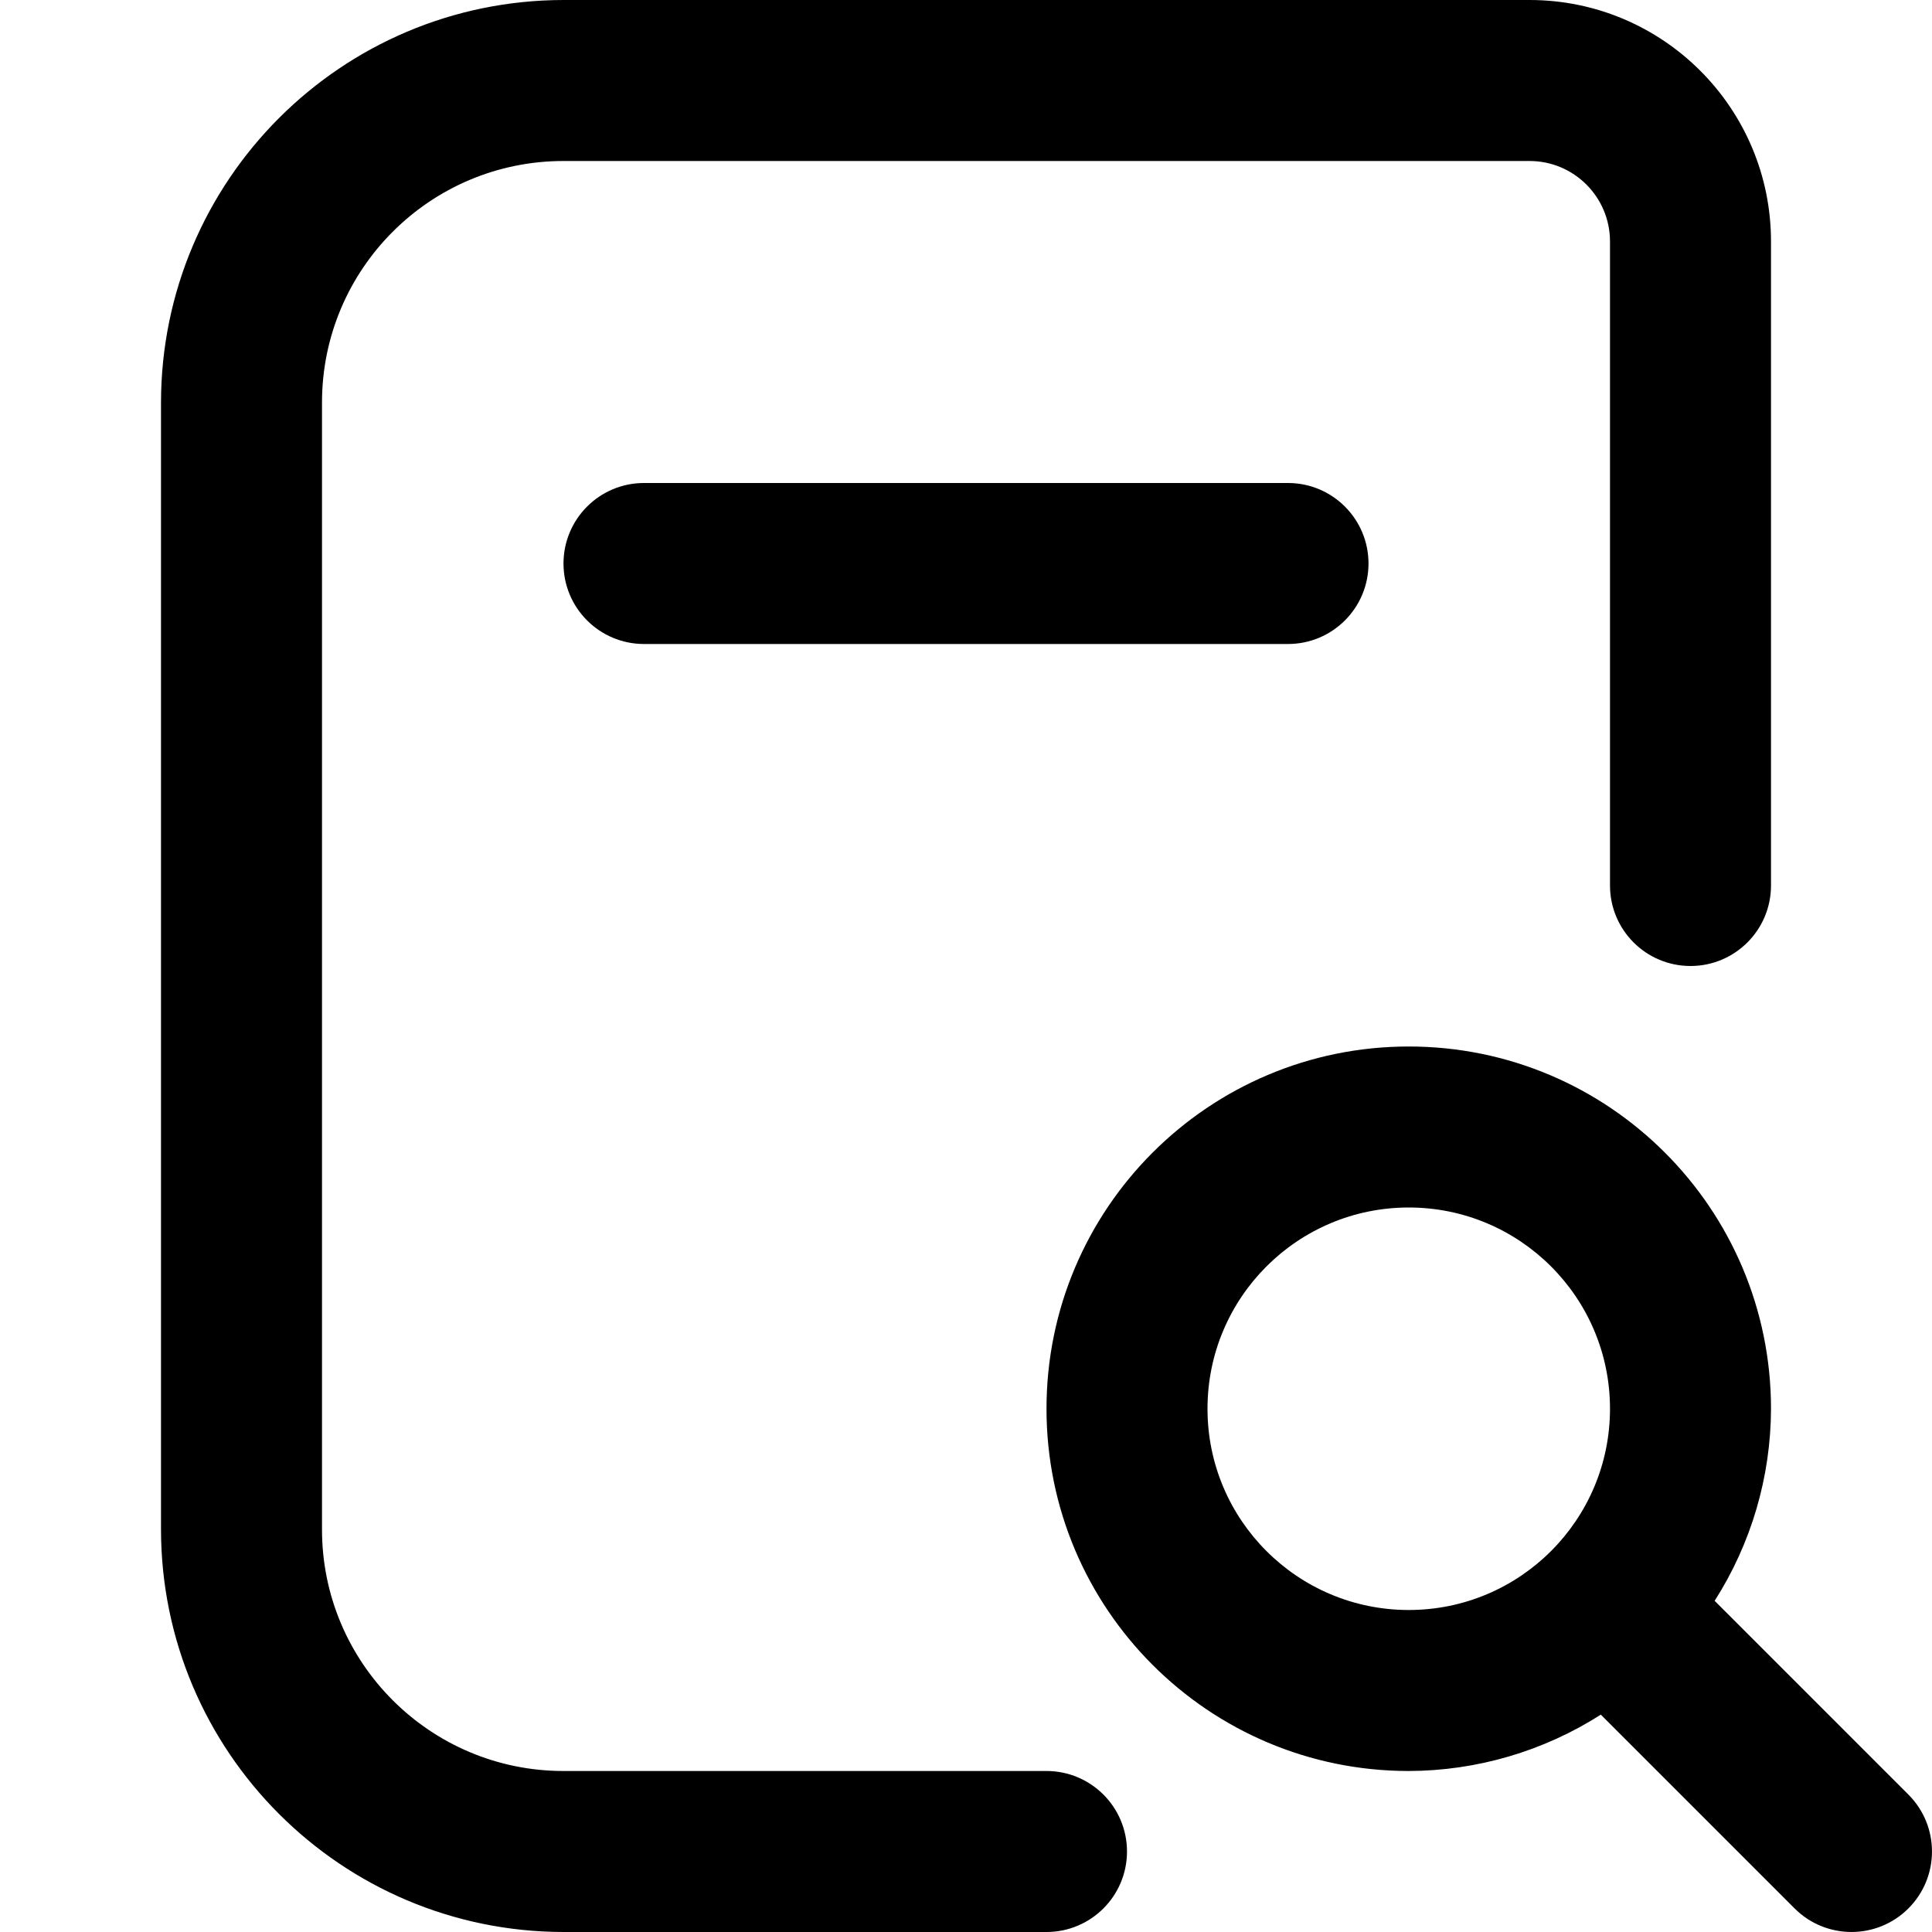
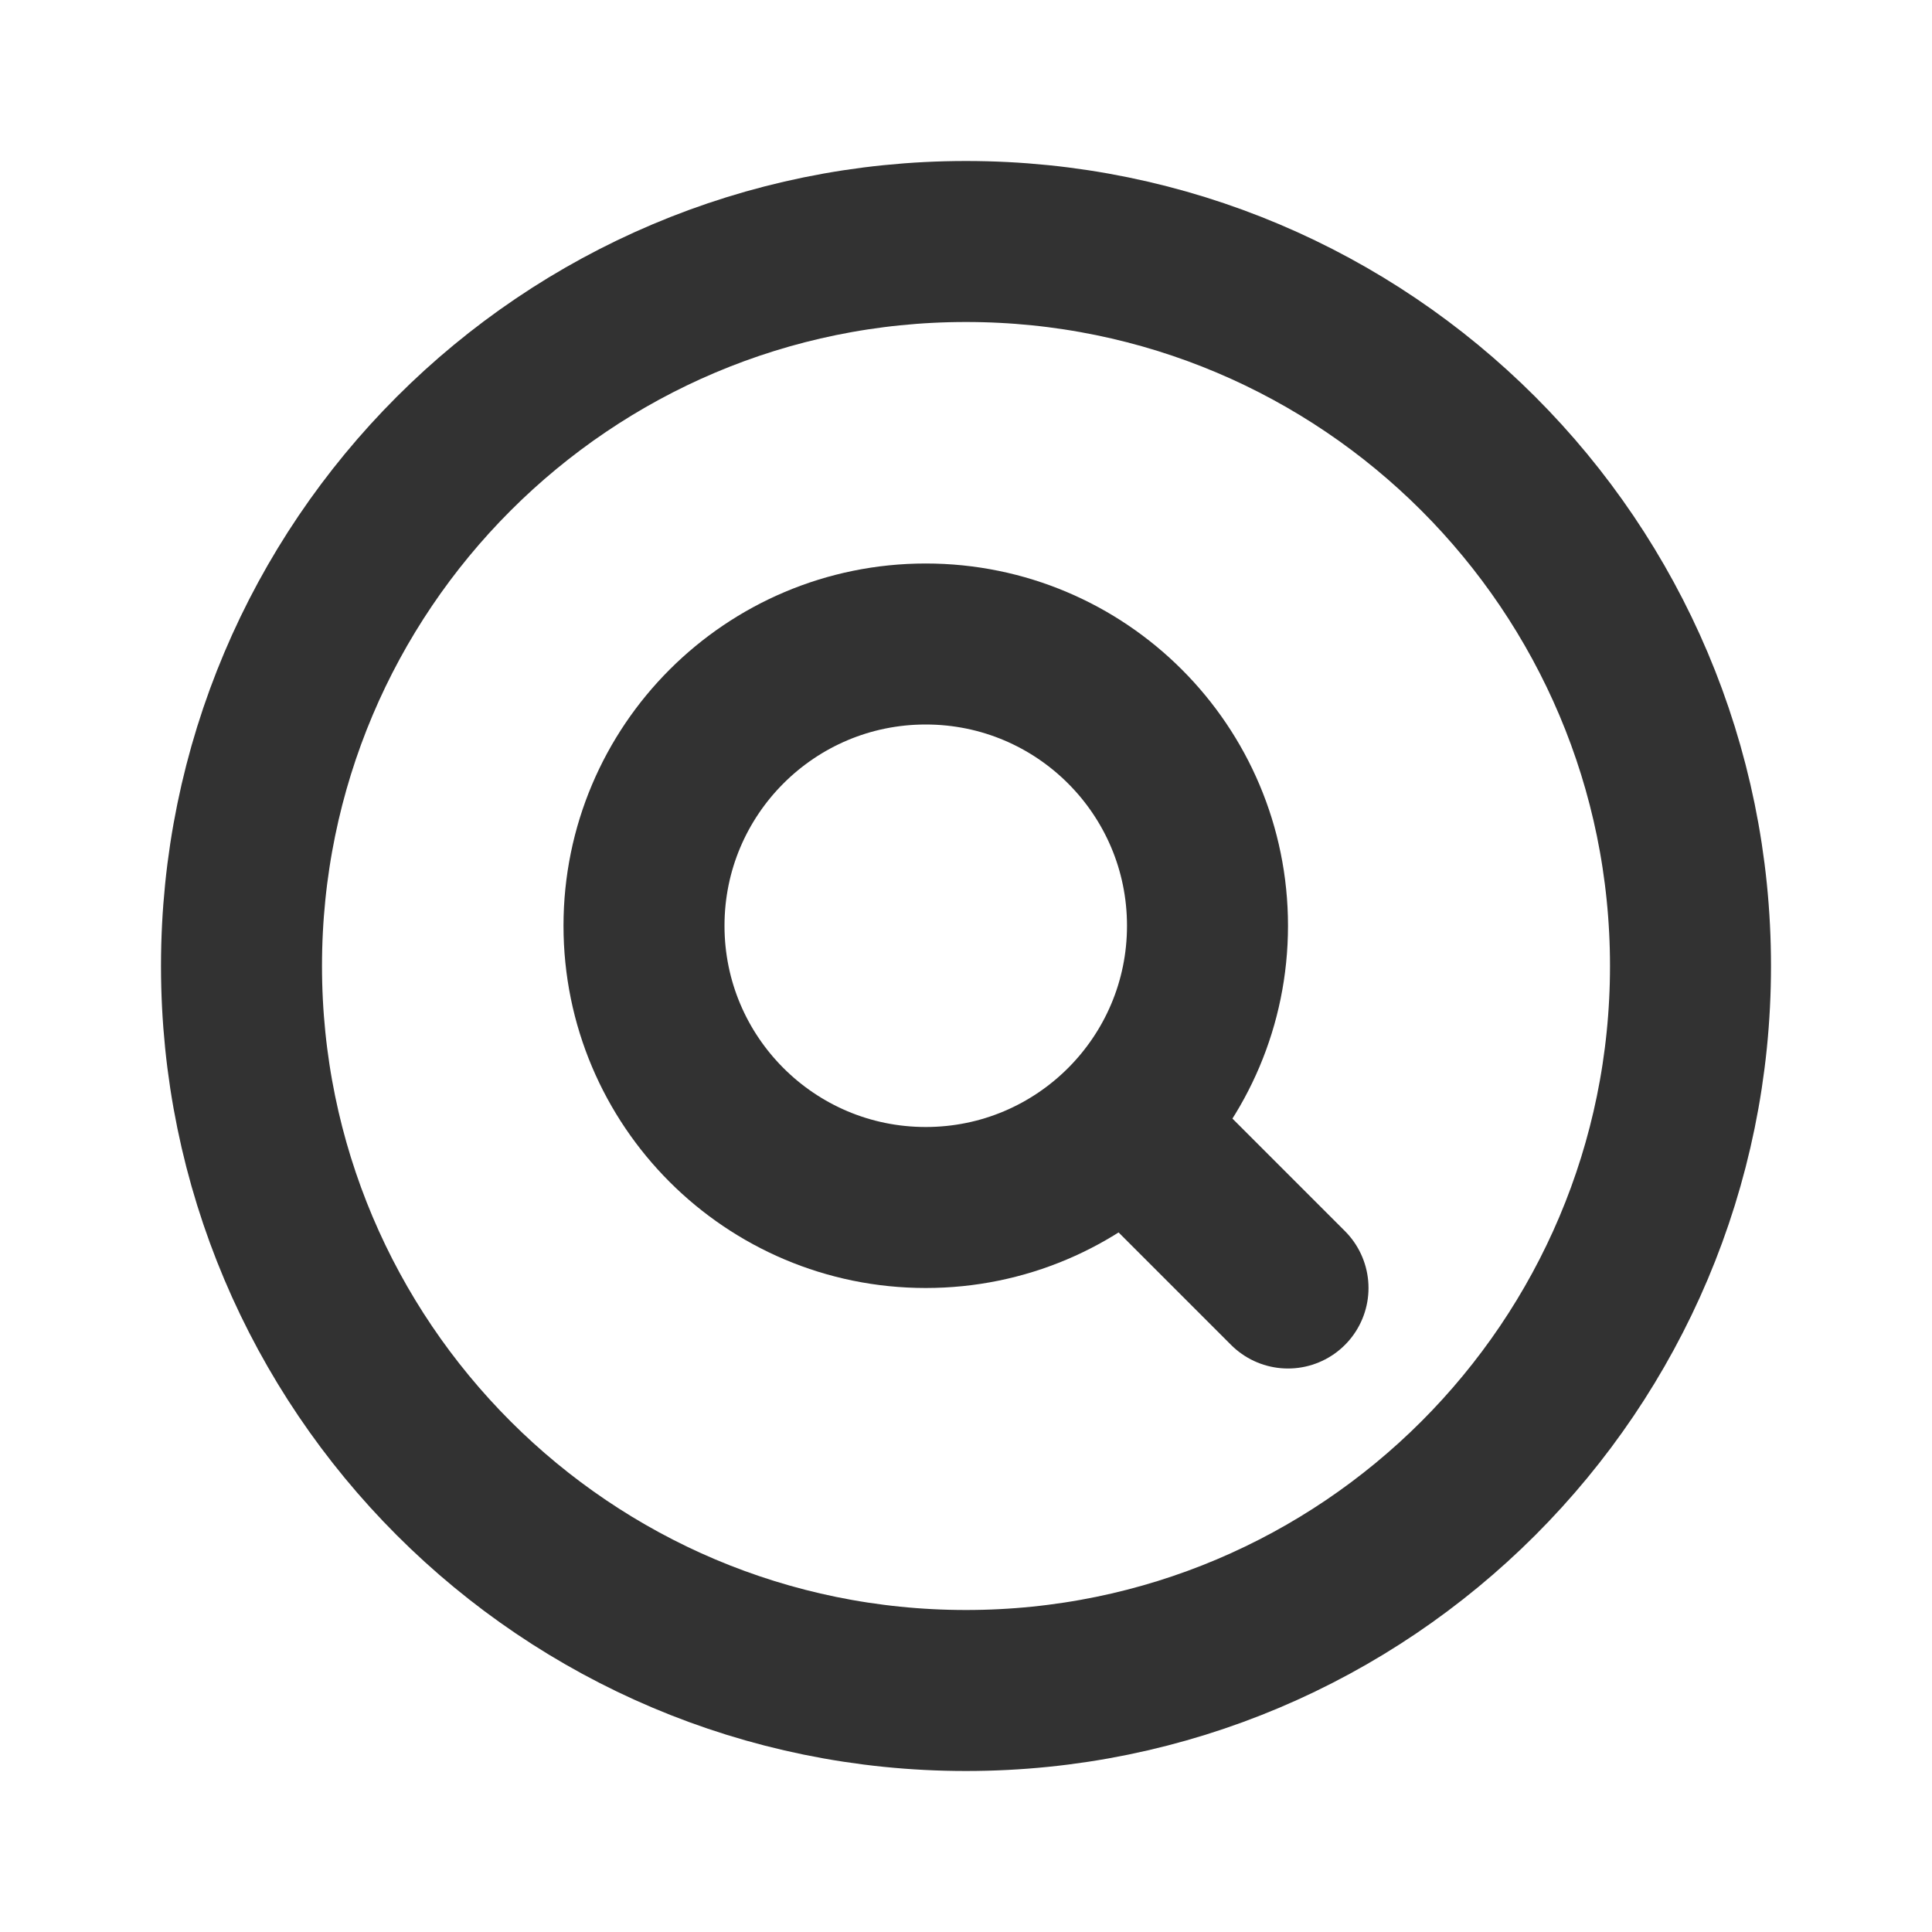
- <svg xmlns="http://www.w3.org/2000/svg" id="Layer_1" height="512" viewBox="0 0 24 24" width="512" data-name="Layer 1">
-   <path d="m16 6a1 1 0 0 1 0 2h-8a1 1 0 0 1 0-2zm7.707 17.707a1 1 0 0 1 -1.414 0l-2.407-2.407a4.457 4.457 0 0 1 -2.386.7 4.5 4.5 0 1 1 4.5-4.5 4.457 4.457 0 0 1 -.7 2.386l2.407 2.407a1 1 0 0 1 0 1.414zm-6.207-3.707a2.5 2.5 0 1 0 -2.5-2.5 2.5 2.5 0 0 0 2.5 2.5zm-4.5 2h-6a3 3 0 0 1 -3-3v-14a3 3 0 0 1 3-3h12a1 1 0 0 1 1 1v8a1 1 0 0 0 2 0v-8a3 3 0 0 0 -3-3h-12a5.006 5.006 0 0 0 -5 5v14a5.006 5.006 0 0 0 5 5h6a1 1 0 0 0 0-2z" />
+ <svg xmlns="http://www.w3.org/2000/svg" width="800px" height="800px" viewBox="0 0 24 24" fill="none">
+   <path d="M21 12C21 16.971 16.971 21 12 21C7.029 21 3 16.971 3 12C3 7.029 7.029 3 12 3C16.971 3 21 7.029 21 12Z" stroke="#323232" stroke-width="2" />
+   <path d="M14 14L16 16" stroke="#323232" stroke-width="2" stroke-linecap="round" stroke-linejoin="round" />
+   <path d="M15 11.5C15 13.433 13.433 15 11.5 15C9.567 15 8 13.433 8 11.5C8 9.567 9.567 8 11.5 8C13.433 8 15 9.567 15 11.5Z" stroke="#323232" stroke-width="2" />
</svg>
